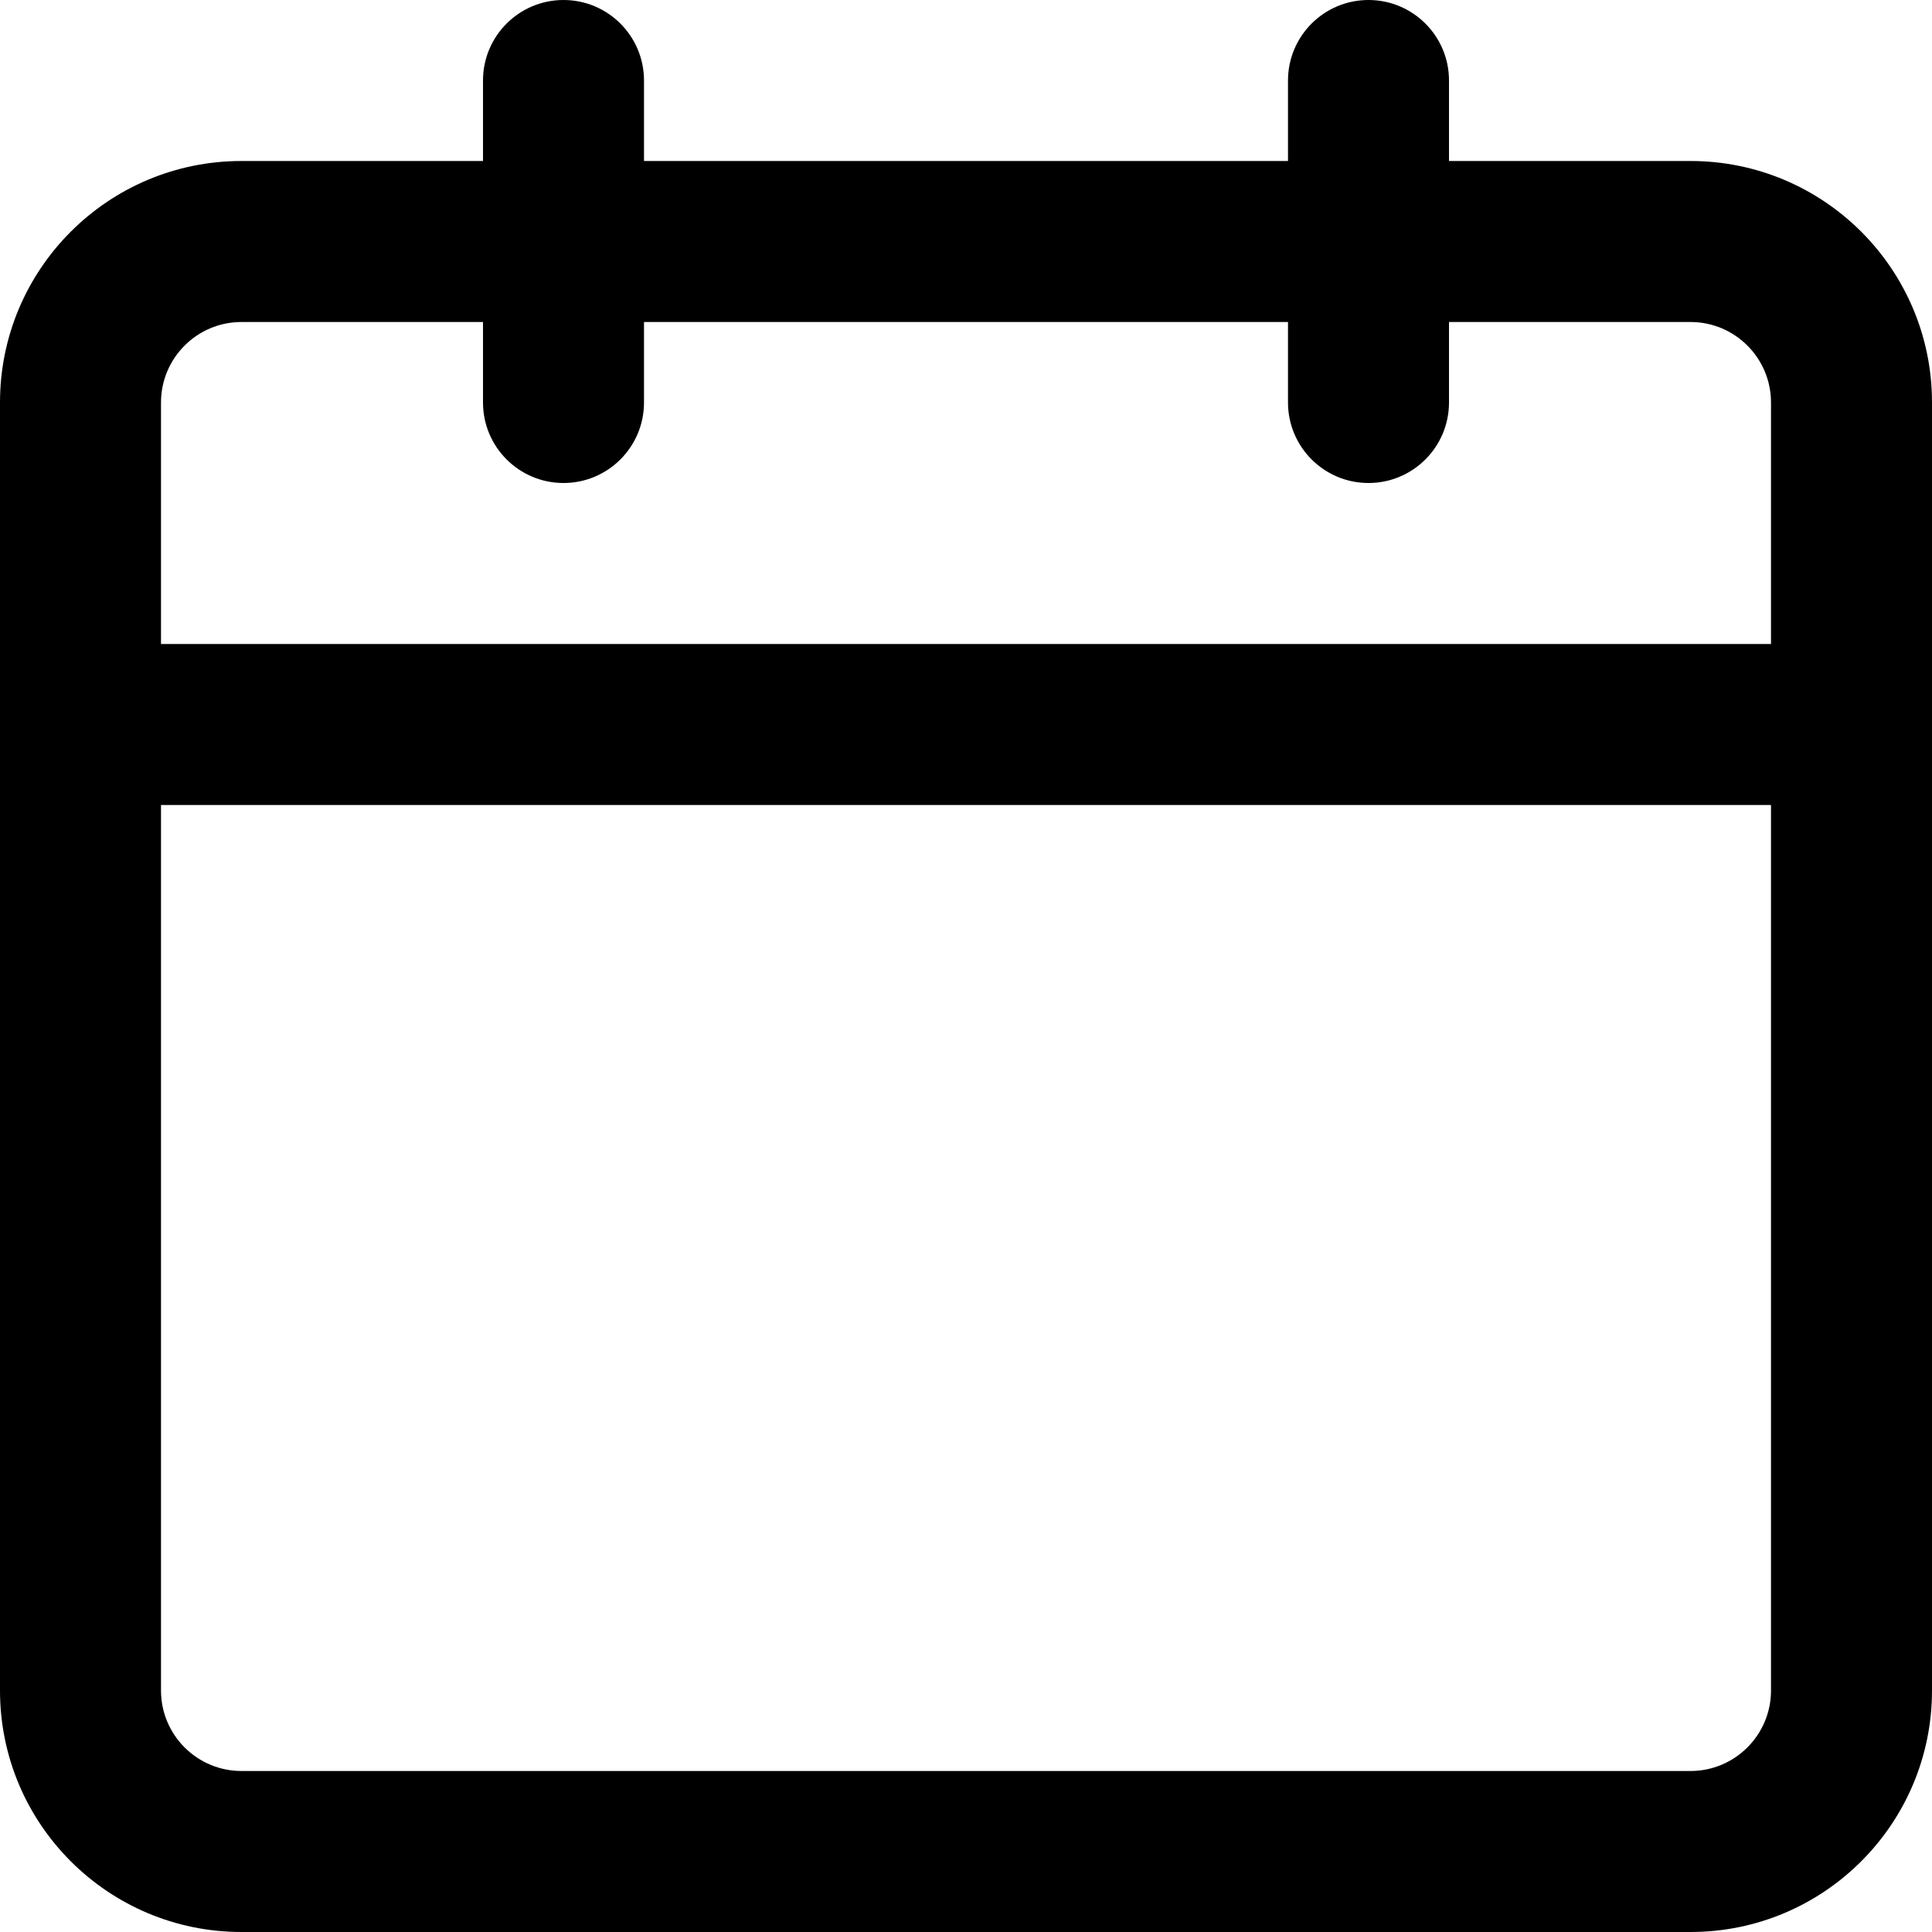
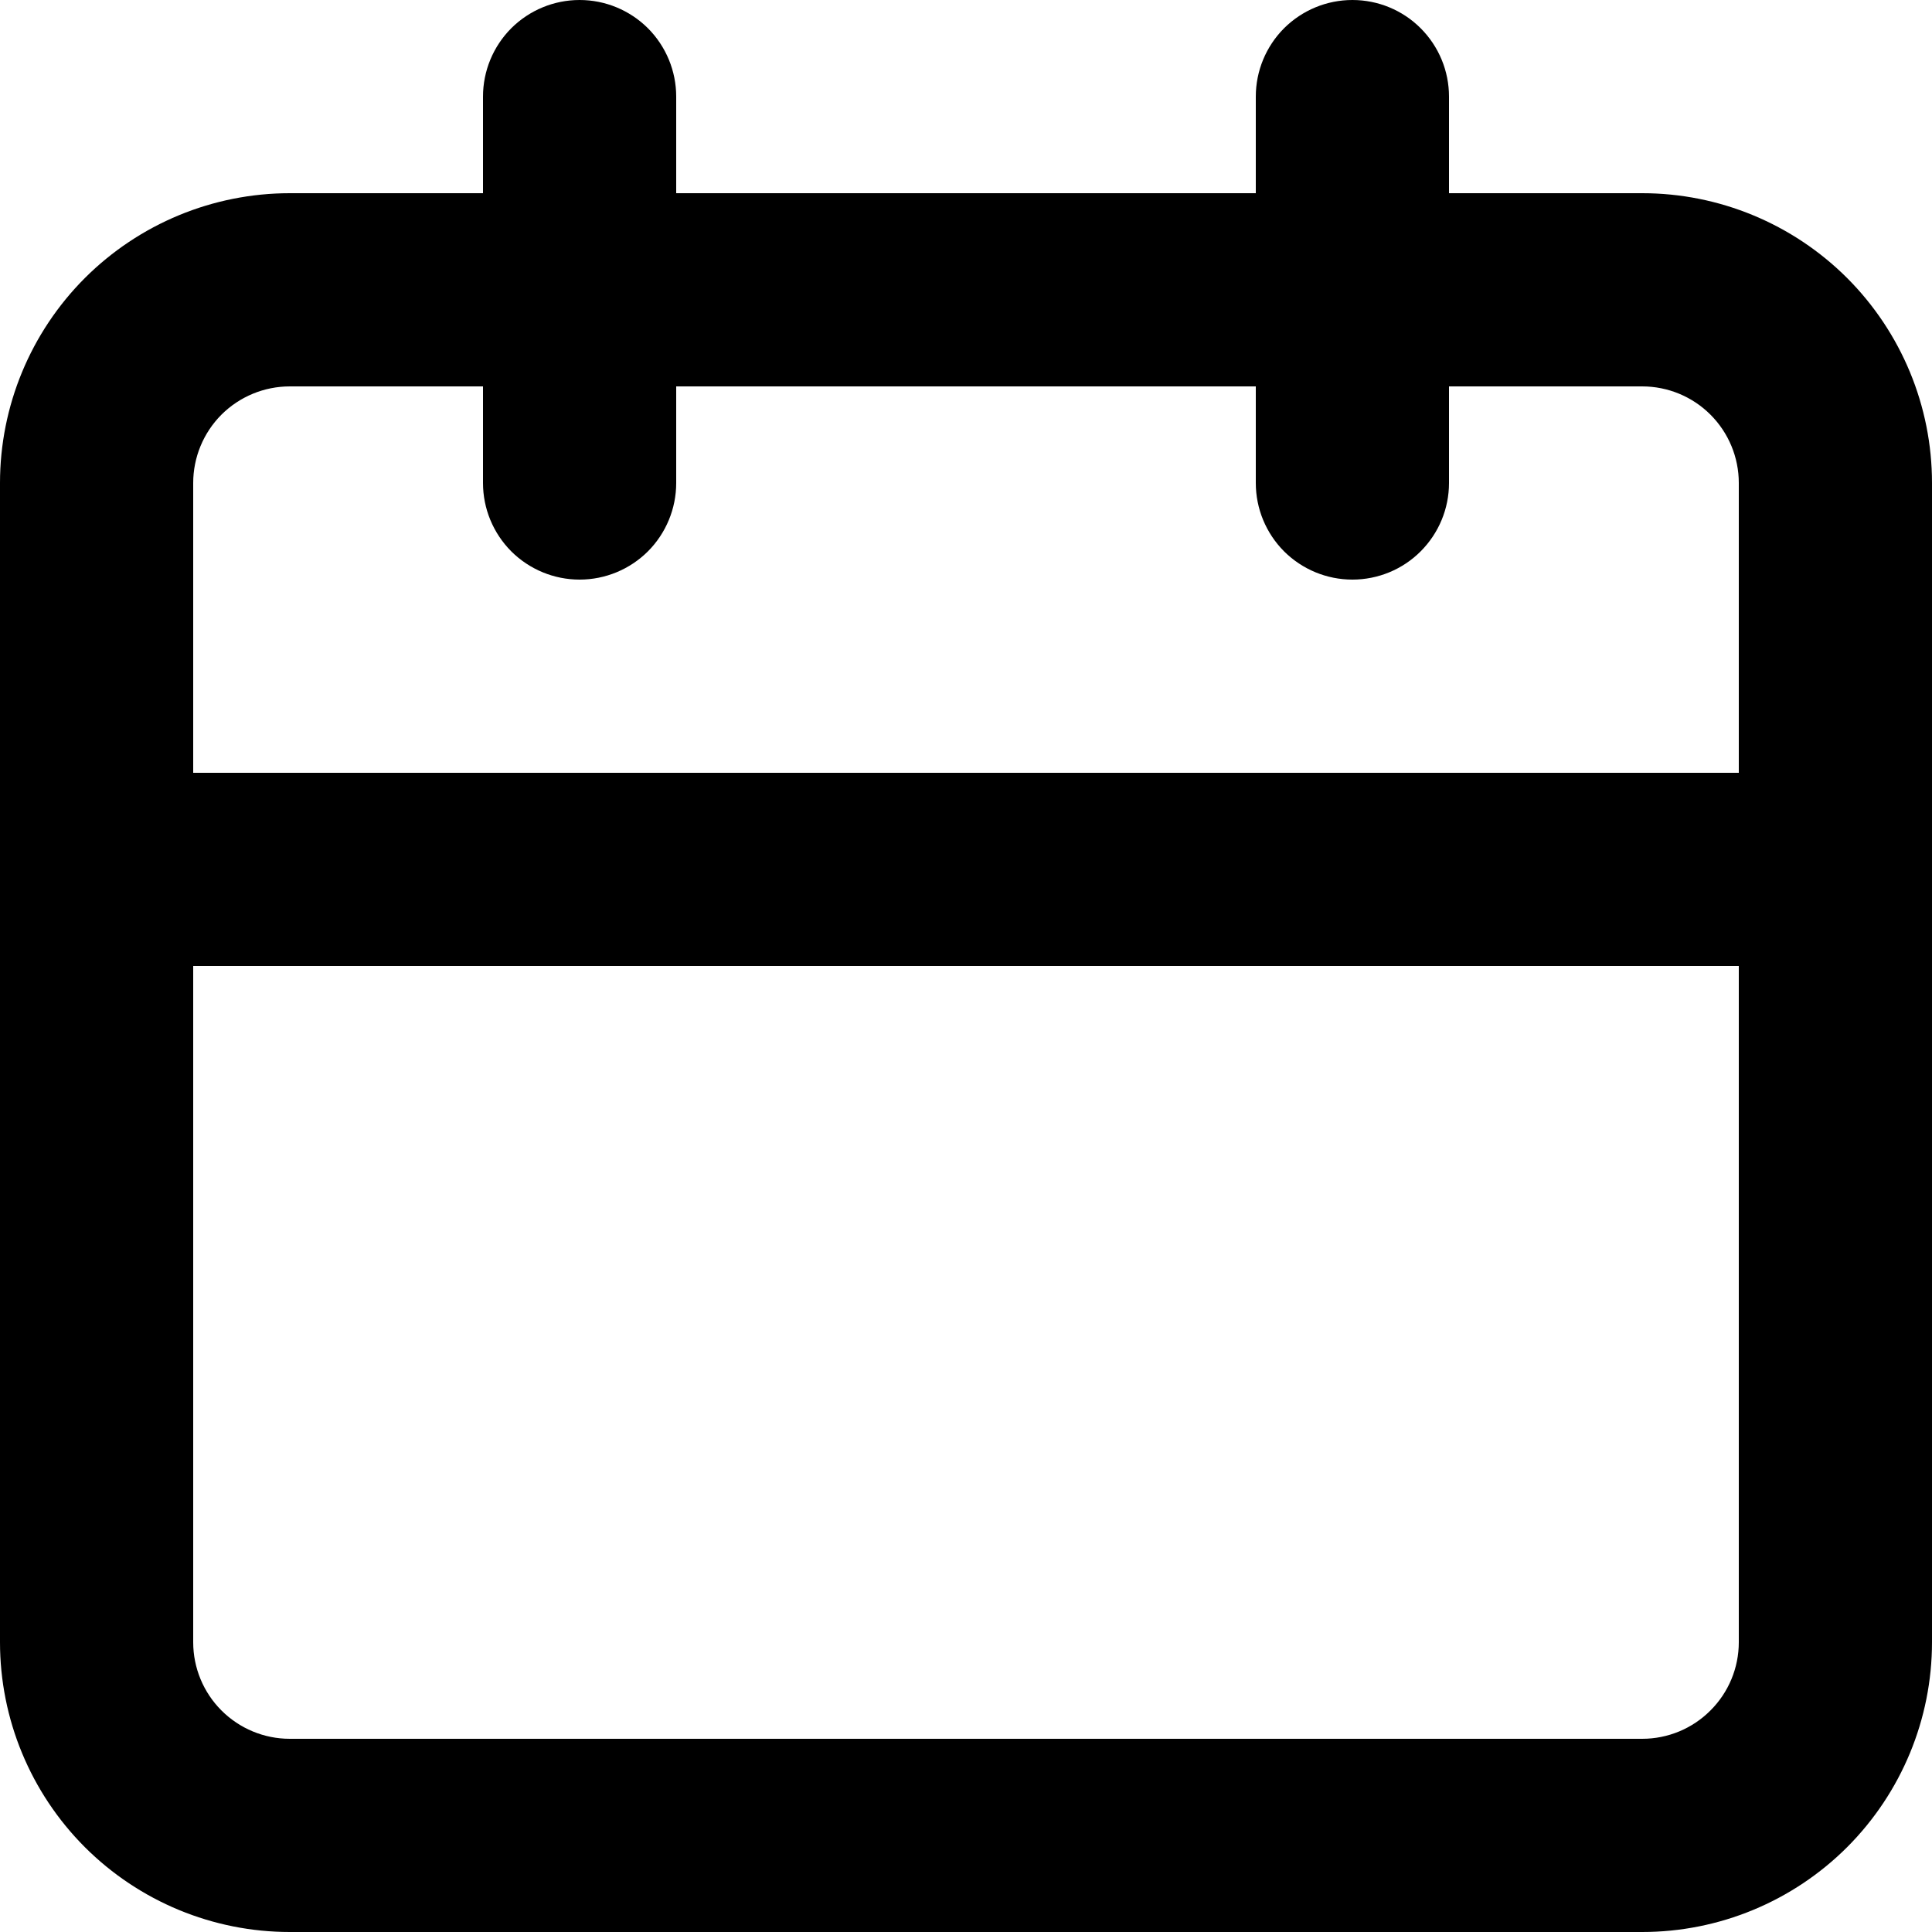
- <svg xmlns="http://www.w3.org/2000/svg" width="24px" height="24px" viewBox="0 0 24 24" version="1.1">
-   <defs />
-   <g id="Page-1" stroke="none" stroke-width="1" fill="none" fill-rule="evenodd">
-     <g id="Calendar24" fill="#000000" fill-rule="nonzero">
-       <path d="M3,4 C2.448,4 2,4.448 2,5 L2,21 C2,21.552 2.448,22 3,22 L21,22 C21.552,22 22,21.552 22,21 L22,5 C22,4.448 21.552,4 21,4 L3,4 Z M3,2 L21,2 C22.657,2 24,3.343 24,5 L24,21 C24,22.657 22.657,24 21,24 L3,24 C1.343,24 3.33066907e-16,22.657 0,21 L0,5 C-1.66533454e-16,3.343 1.343,2 3,2 Z M6,1 C6,0.448 6.448,0 7,0 C7.552,0 8,0.448 8,1 L8,5 C8,5.552 7.552,6 7,6 C6.448,6 6,5.552 6,5 L6,1 Z M16,1 C16,0.448 16.448,0 17,0 C17.552,0 18,0.448 18,1 L18,5 C18,5.552 17.552,6 17,6 C16.448,6 16,5.552 16,5 L16,1 Z M2,10 C1.448,10 1,9.552 1,9 C1,8.448 1.448,8 2,8 L22,8 C22.552,8 23,8.448 23,9 C23,9.552 22.552,10 22,10 L2,10 Z" />
-     </g>
-   </g>
+ <svg xmlns="http://www.w3.org/2000/svg" width="24" height="24" viewBox="0 0 24 24" fill="none">
+   <path d="M20.4 2.4H18V1.2C18 0.882 17.874 0.577 17.648 0.351C17.424 0.126 17.118 0 16.8 0C16.482 0 16.177 0.126 15.951 0.351C15.726 0.577 15.6 0.882 15.6 1.2V2.4H8.4V1.2C8.4 0.882 8.274 0.577 8.049 0.351C7.823 0.126 7.518 0 7.2 0C6.882 0 6.577 0.126 6.351 0.351C6.126 0.577 6 0.882 6 1.2V2.4H3.6C2.645 2.4 1.73 2.779 1.054 3.454C0.379 4.13 0 5.045 0 6V20.4C0 21.355 0.379 22.27 1.054 22.946C1.73 23.621 2.645 24 3.6 24H20.4C21.355 24 22.27 23.621 22.946 22.946C23.621 22.27 24 21.355 24 20.4V6C24 5.045 23.621 4.13 22.946 3.454C22.27 2.779 21.355 2.4 20.4 2.4ZM21.6 20.4C21.6 20.718 21.474 21.023 21.248 21.248C21.023 21.474 20.718 21.6 20.4 21.6H3.6C3.282 21.6 2.977 21.474 2.751 21.248C2.526 21.023 2.4 20.718 2.4 20.4V12H21.6V20.4ZM21.6 9.6H2.4V6C2.4 5.682 2.526 5.377 2.751 5.151C2.977 4.926 3.282 4.8 3.6 4.8H6V6C6 6.318 6.126 6.623 6.351 6.849C6.577 7.074 6.882 7.2 7.2 7.2C7.518 7.2 7.823 7.074 8.049 6.849C8.274 6.623 8.4 6.318 8.4 6V4.8H15.6V6C15.6 6.318 15.726 6.623 15.951 6.849C16.177 7.074 16.482 7.2 16.8 7.2C17.118 7.2 17.424 7.074 17.648 6.849C17.874 6.623 18 6.318 18 6V4.8H20.4C20.718 4.8 21.023 4.926 21.248 5.151C21.474 5.377 21.6 5.682 21.6 6V9.6Z" fill="currentColor" />
</svg>
